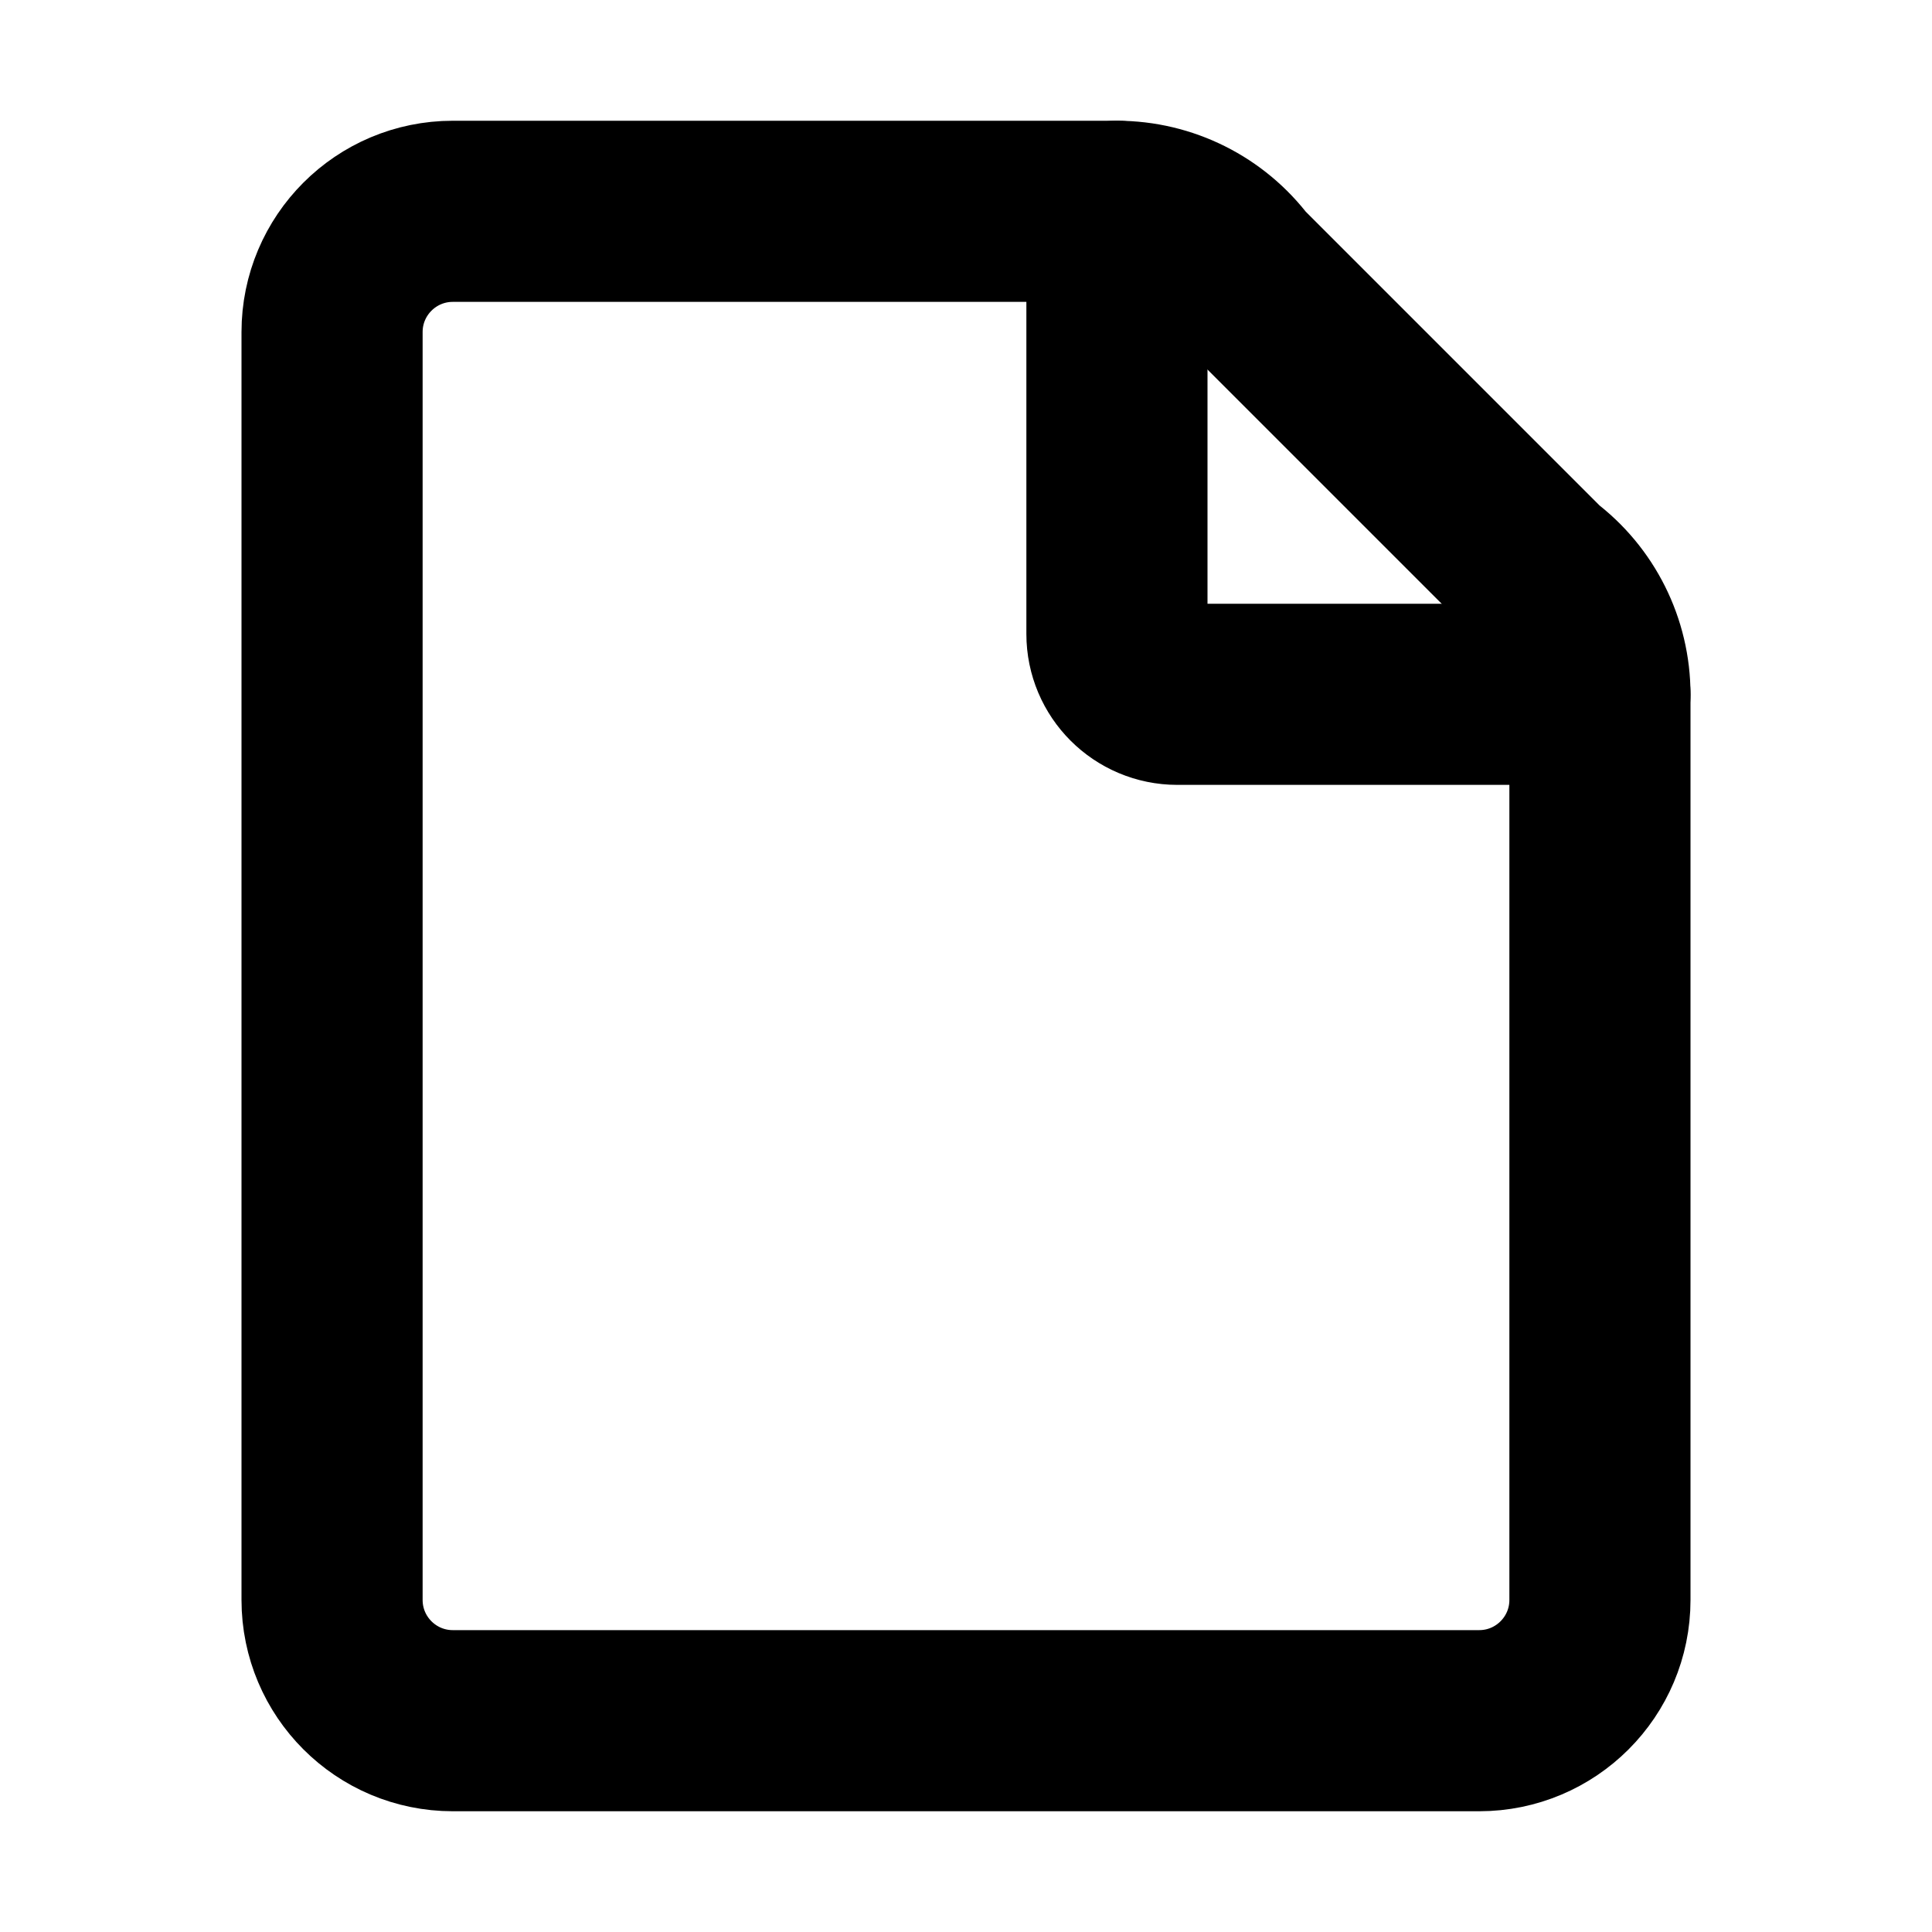
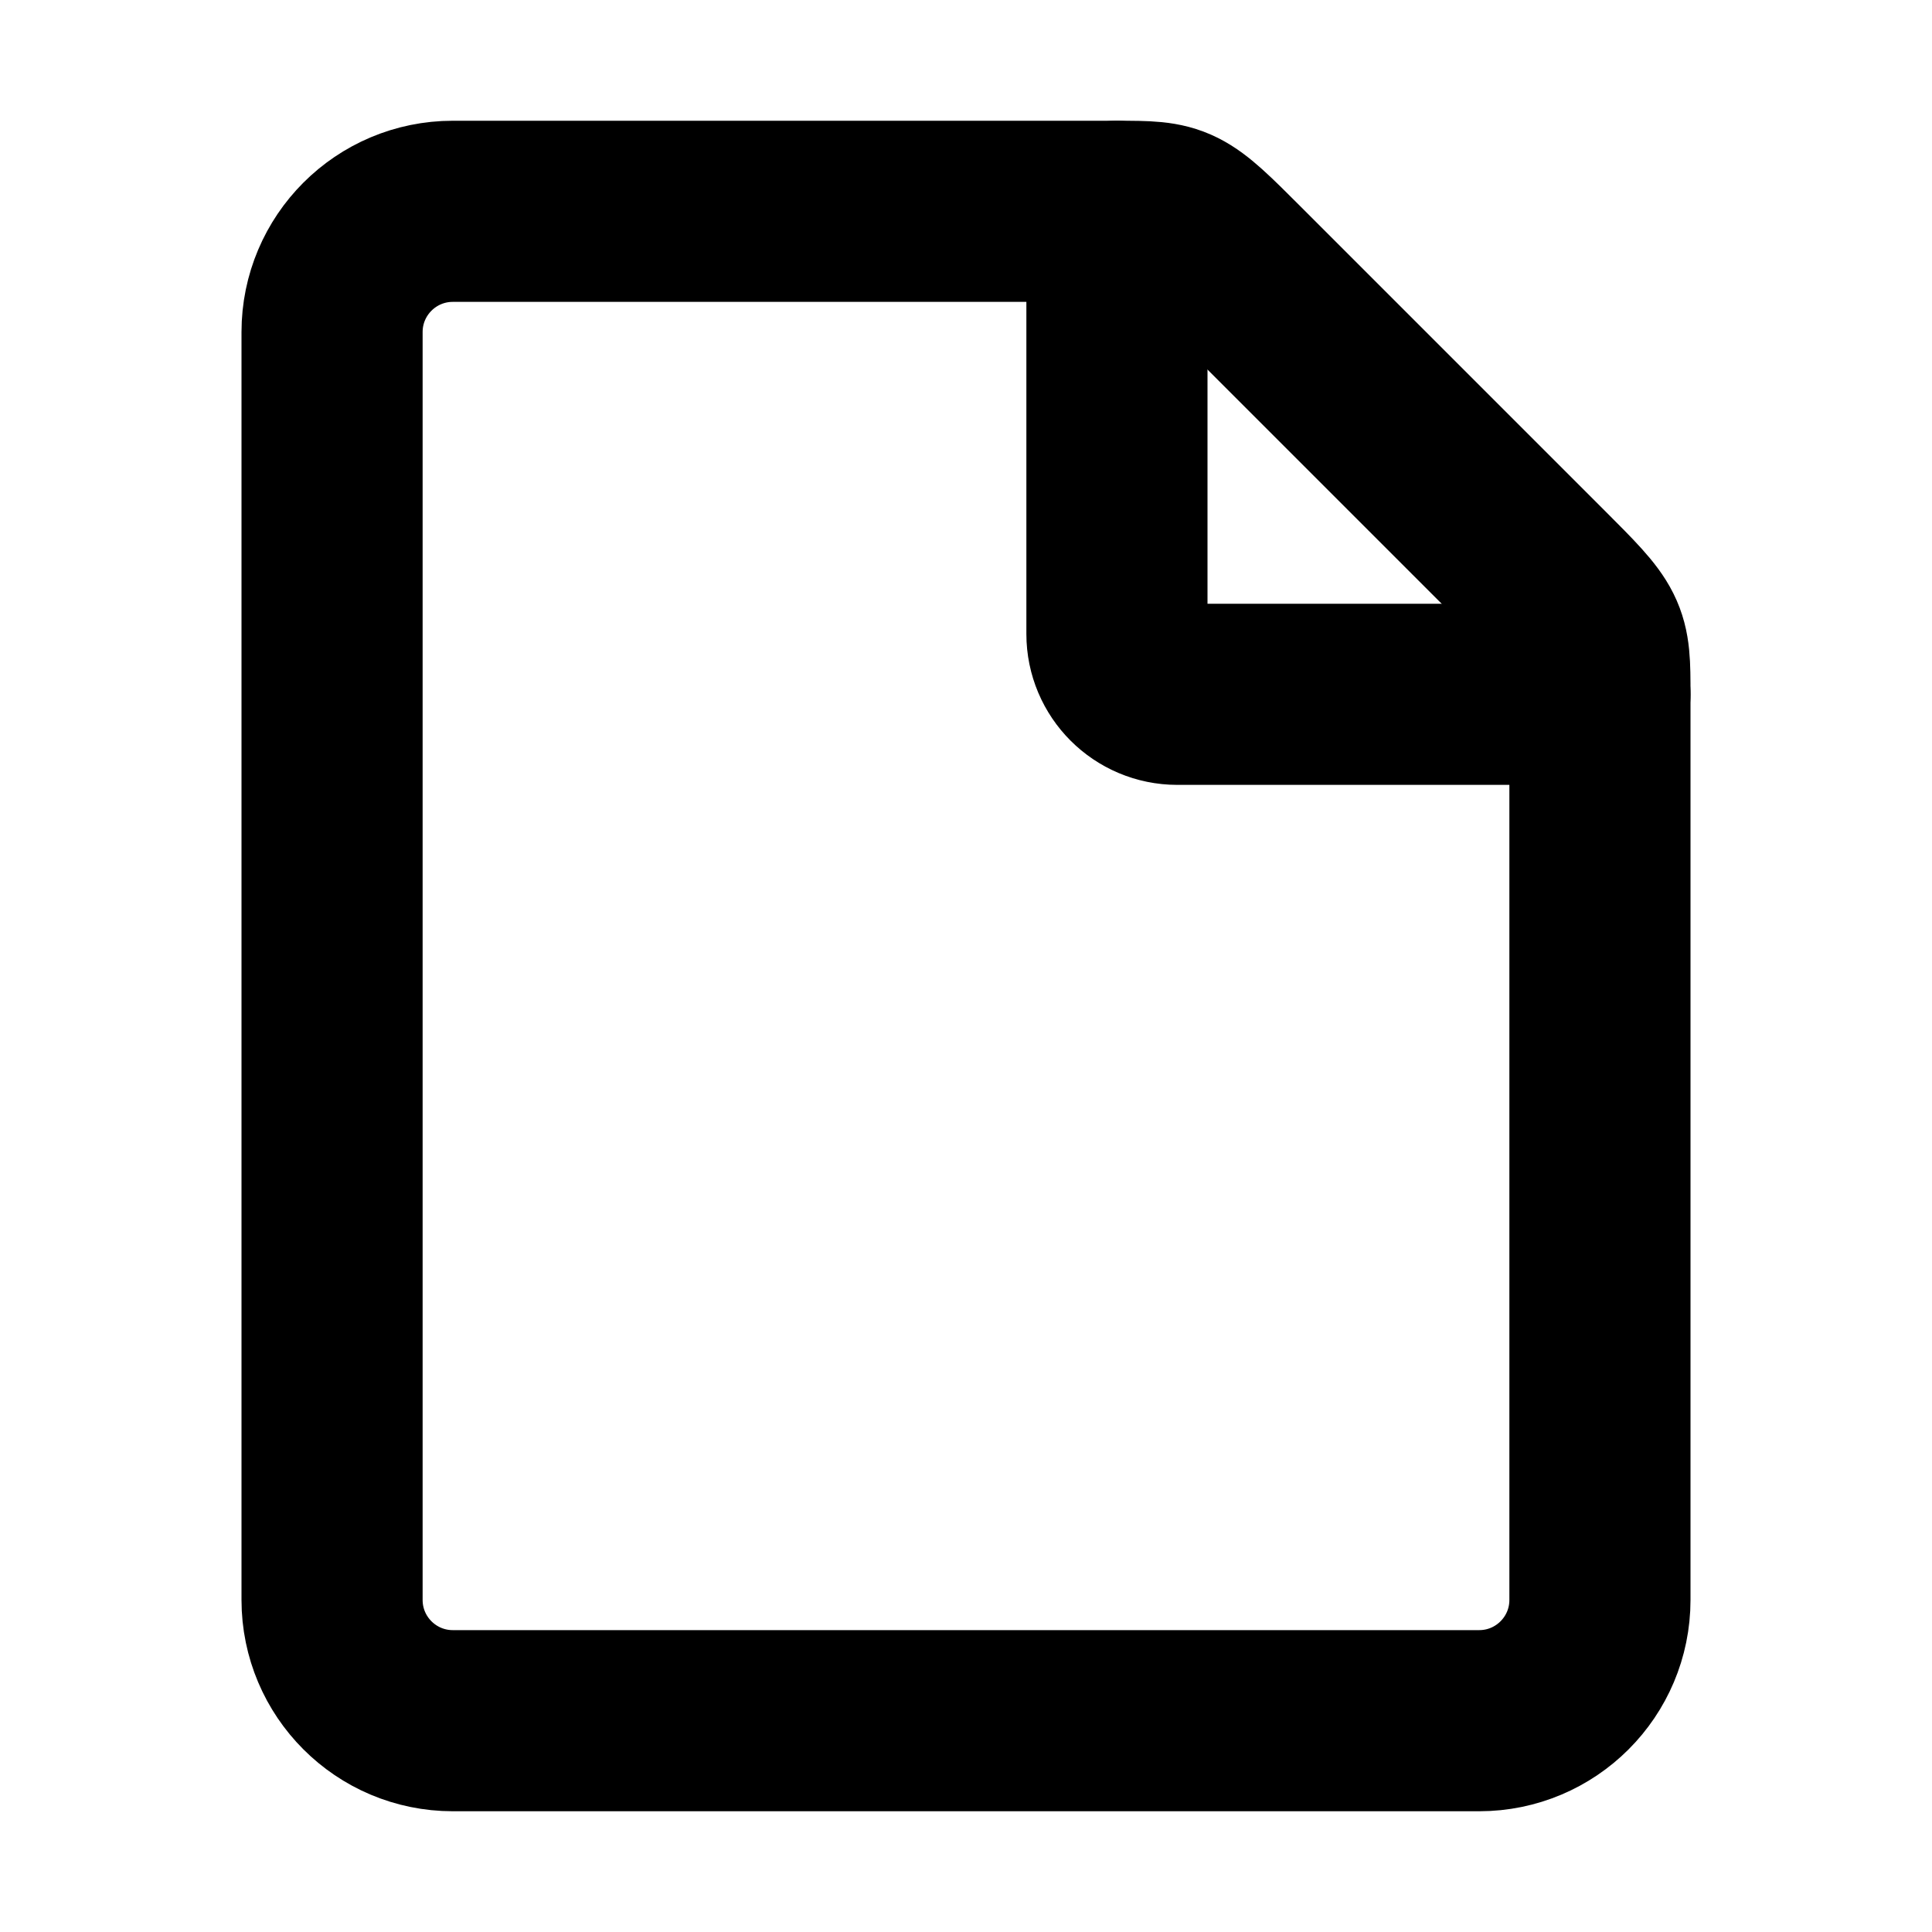
<svg xmlns="http://www.w3.org/2000/svg" width="16" height="16" viewBox="0 0 16 16" fill="none" stroke="currentColor" stroke-width="1.5" stroke-linecap="round" stroke-linejoin="round">
-   <path d="M3.75 14.25A1 1 0 0 1 2.75 13.25L2.75 2.75A1 1 0 0 1 3.75 1.75L9.25 1.75A1.25 1.25 0 0 1 10.25 2.25L12.75 4.75A1.25 1.25 0 0 1 13.25 5.75L13.25 13.25A1 1 0 0 1 12.25 14.25Z" />
+   <path d="M3.75 14.25A1 1 0 0 1 2.75 13.25L2.75 2.75A1 1 0 0 1 3.75 1.75L9.25 1.75C9.75 1.75 9.75 1.75 10.25 2.25L12.75 4.75C13.25 5.25 13.25 5.25 13.25 5.75L13.25 13.25A1 1 0 0 1 12.25 14.25Z" />
  <path d="M9.25 1.75 9.25 5.25A.5.5 0 0 0 9.75 5.75L13.25 5.75" />
</svg>
